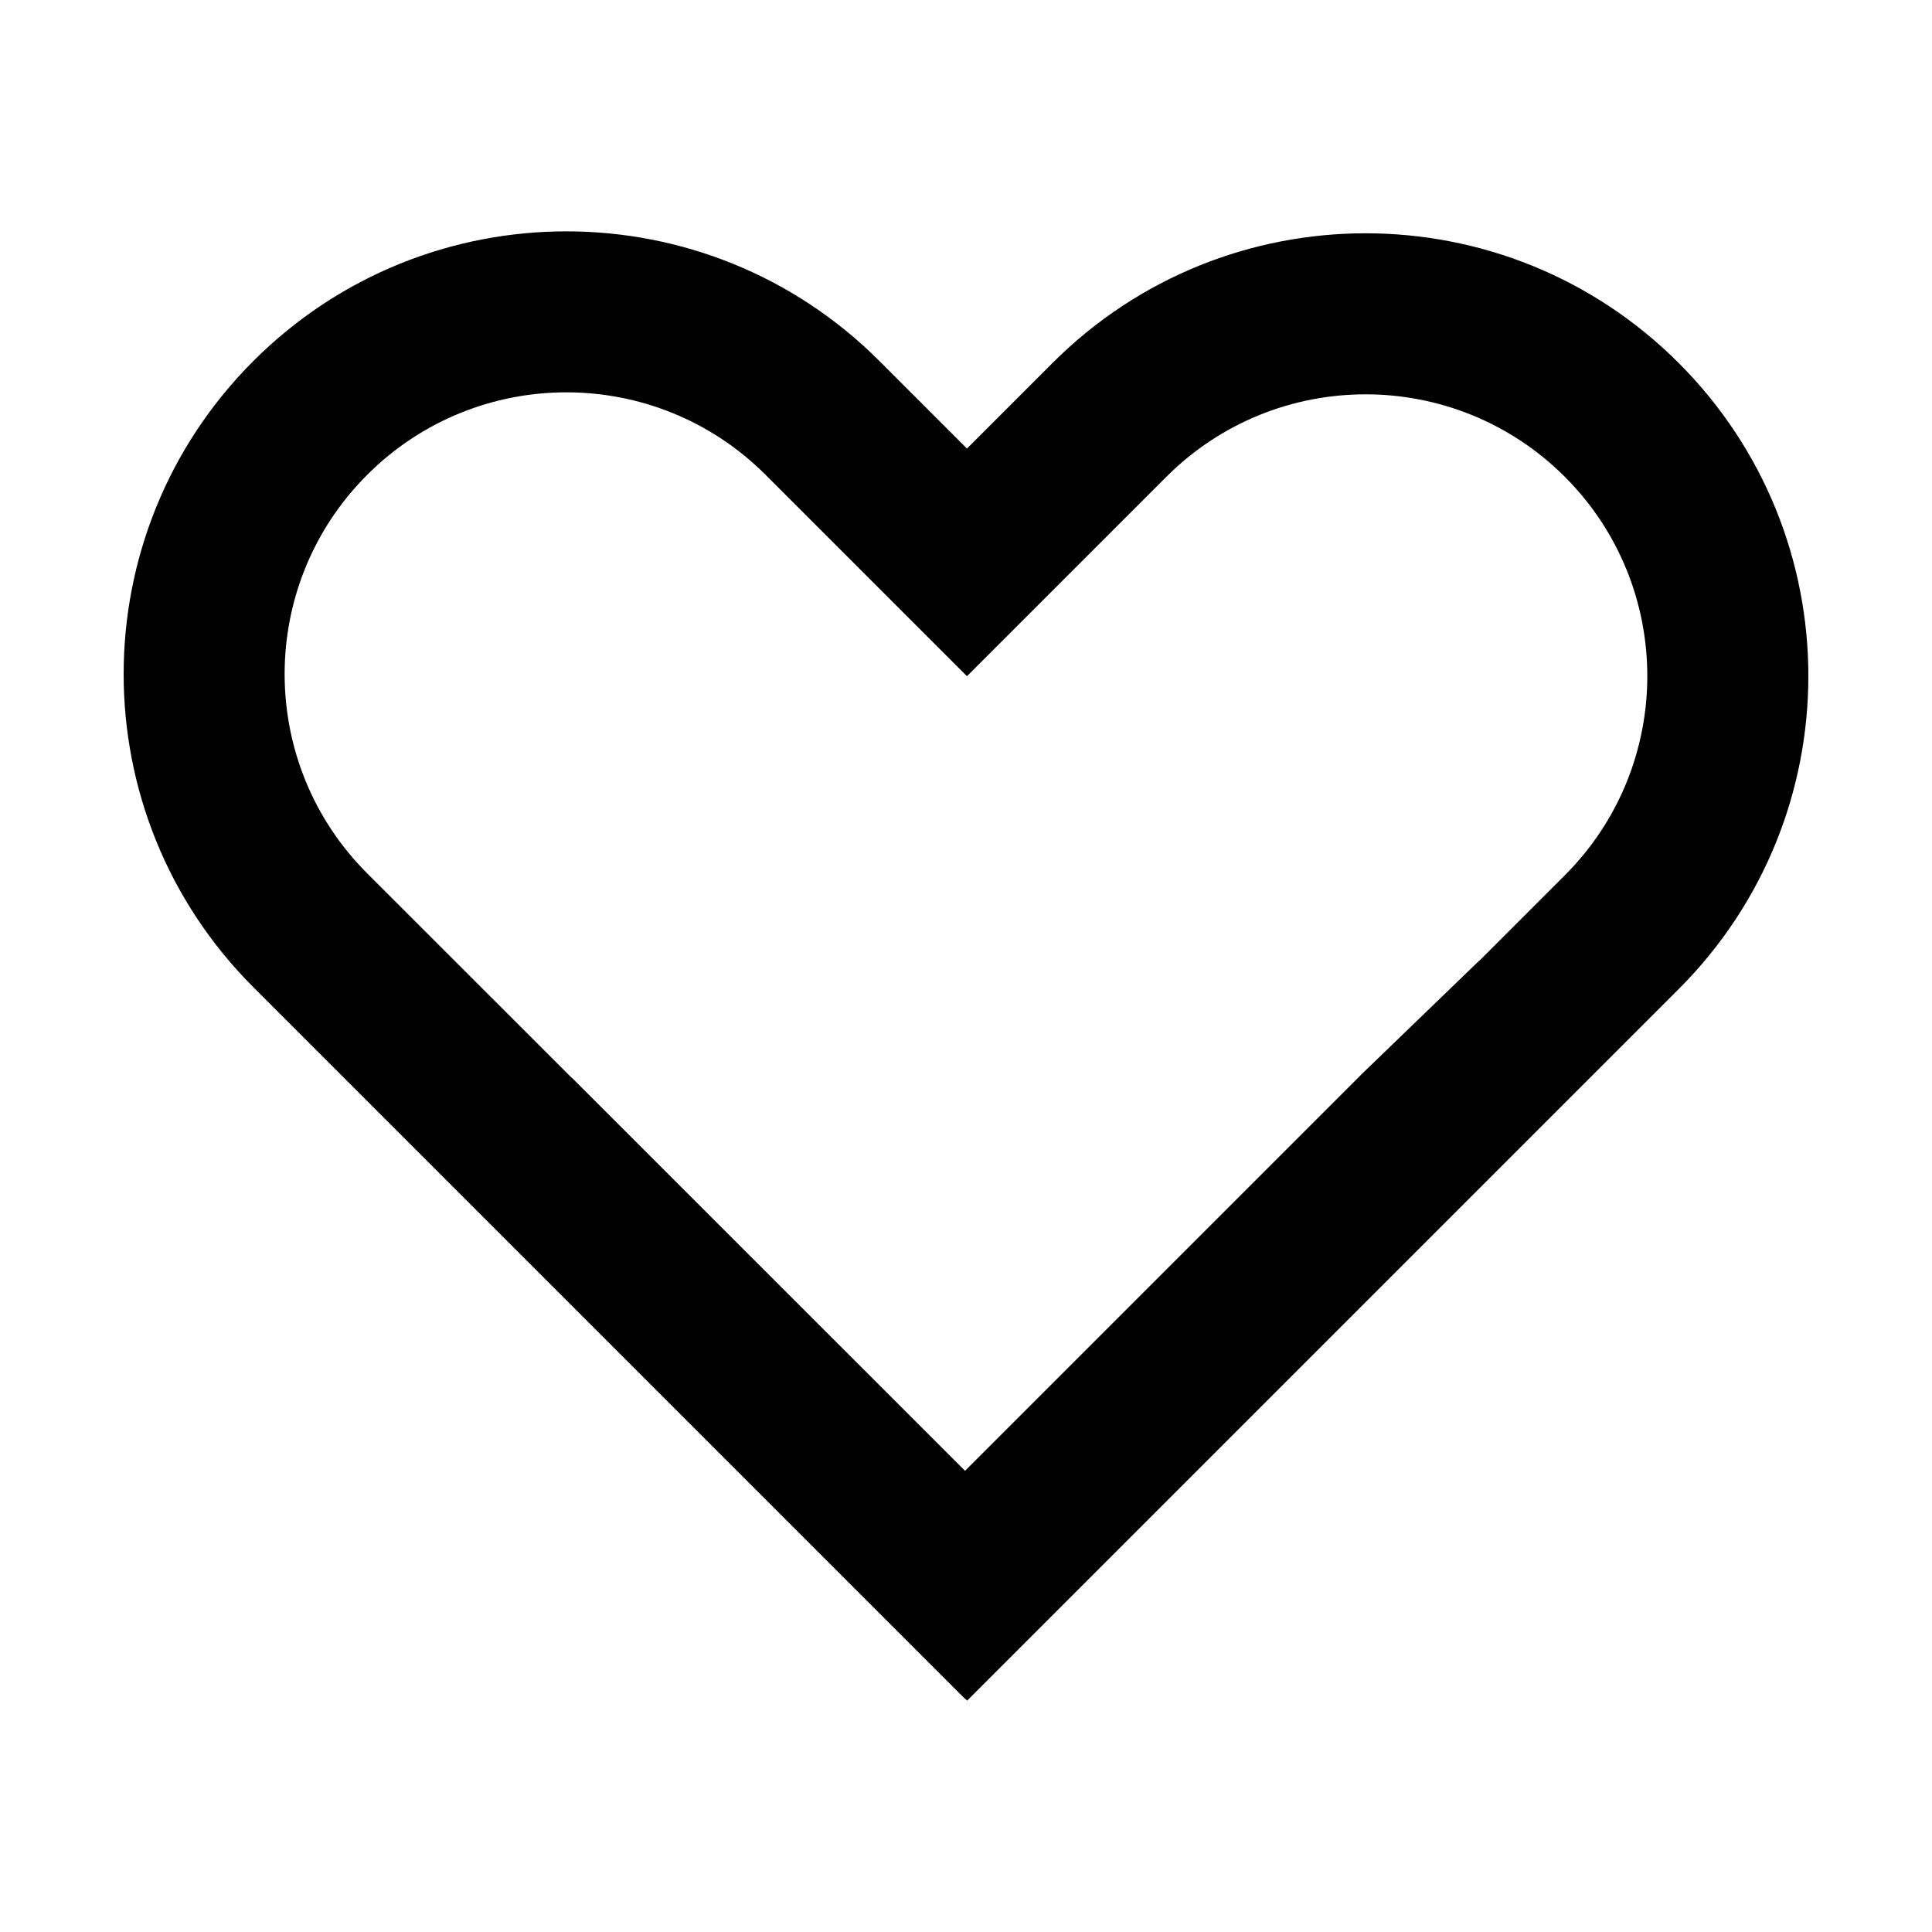
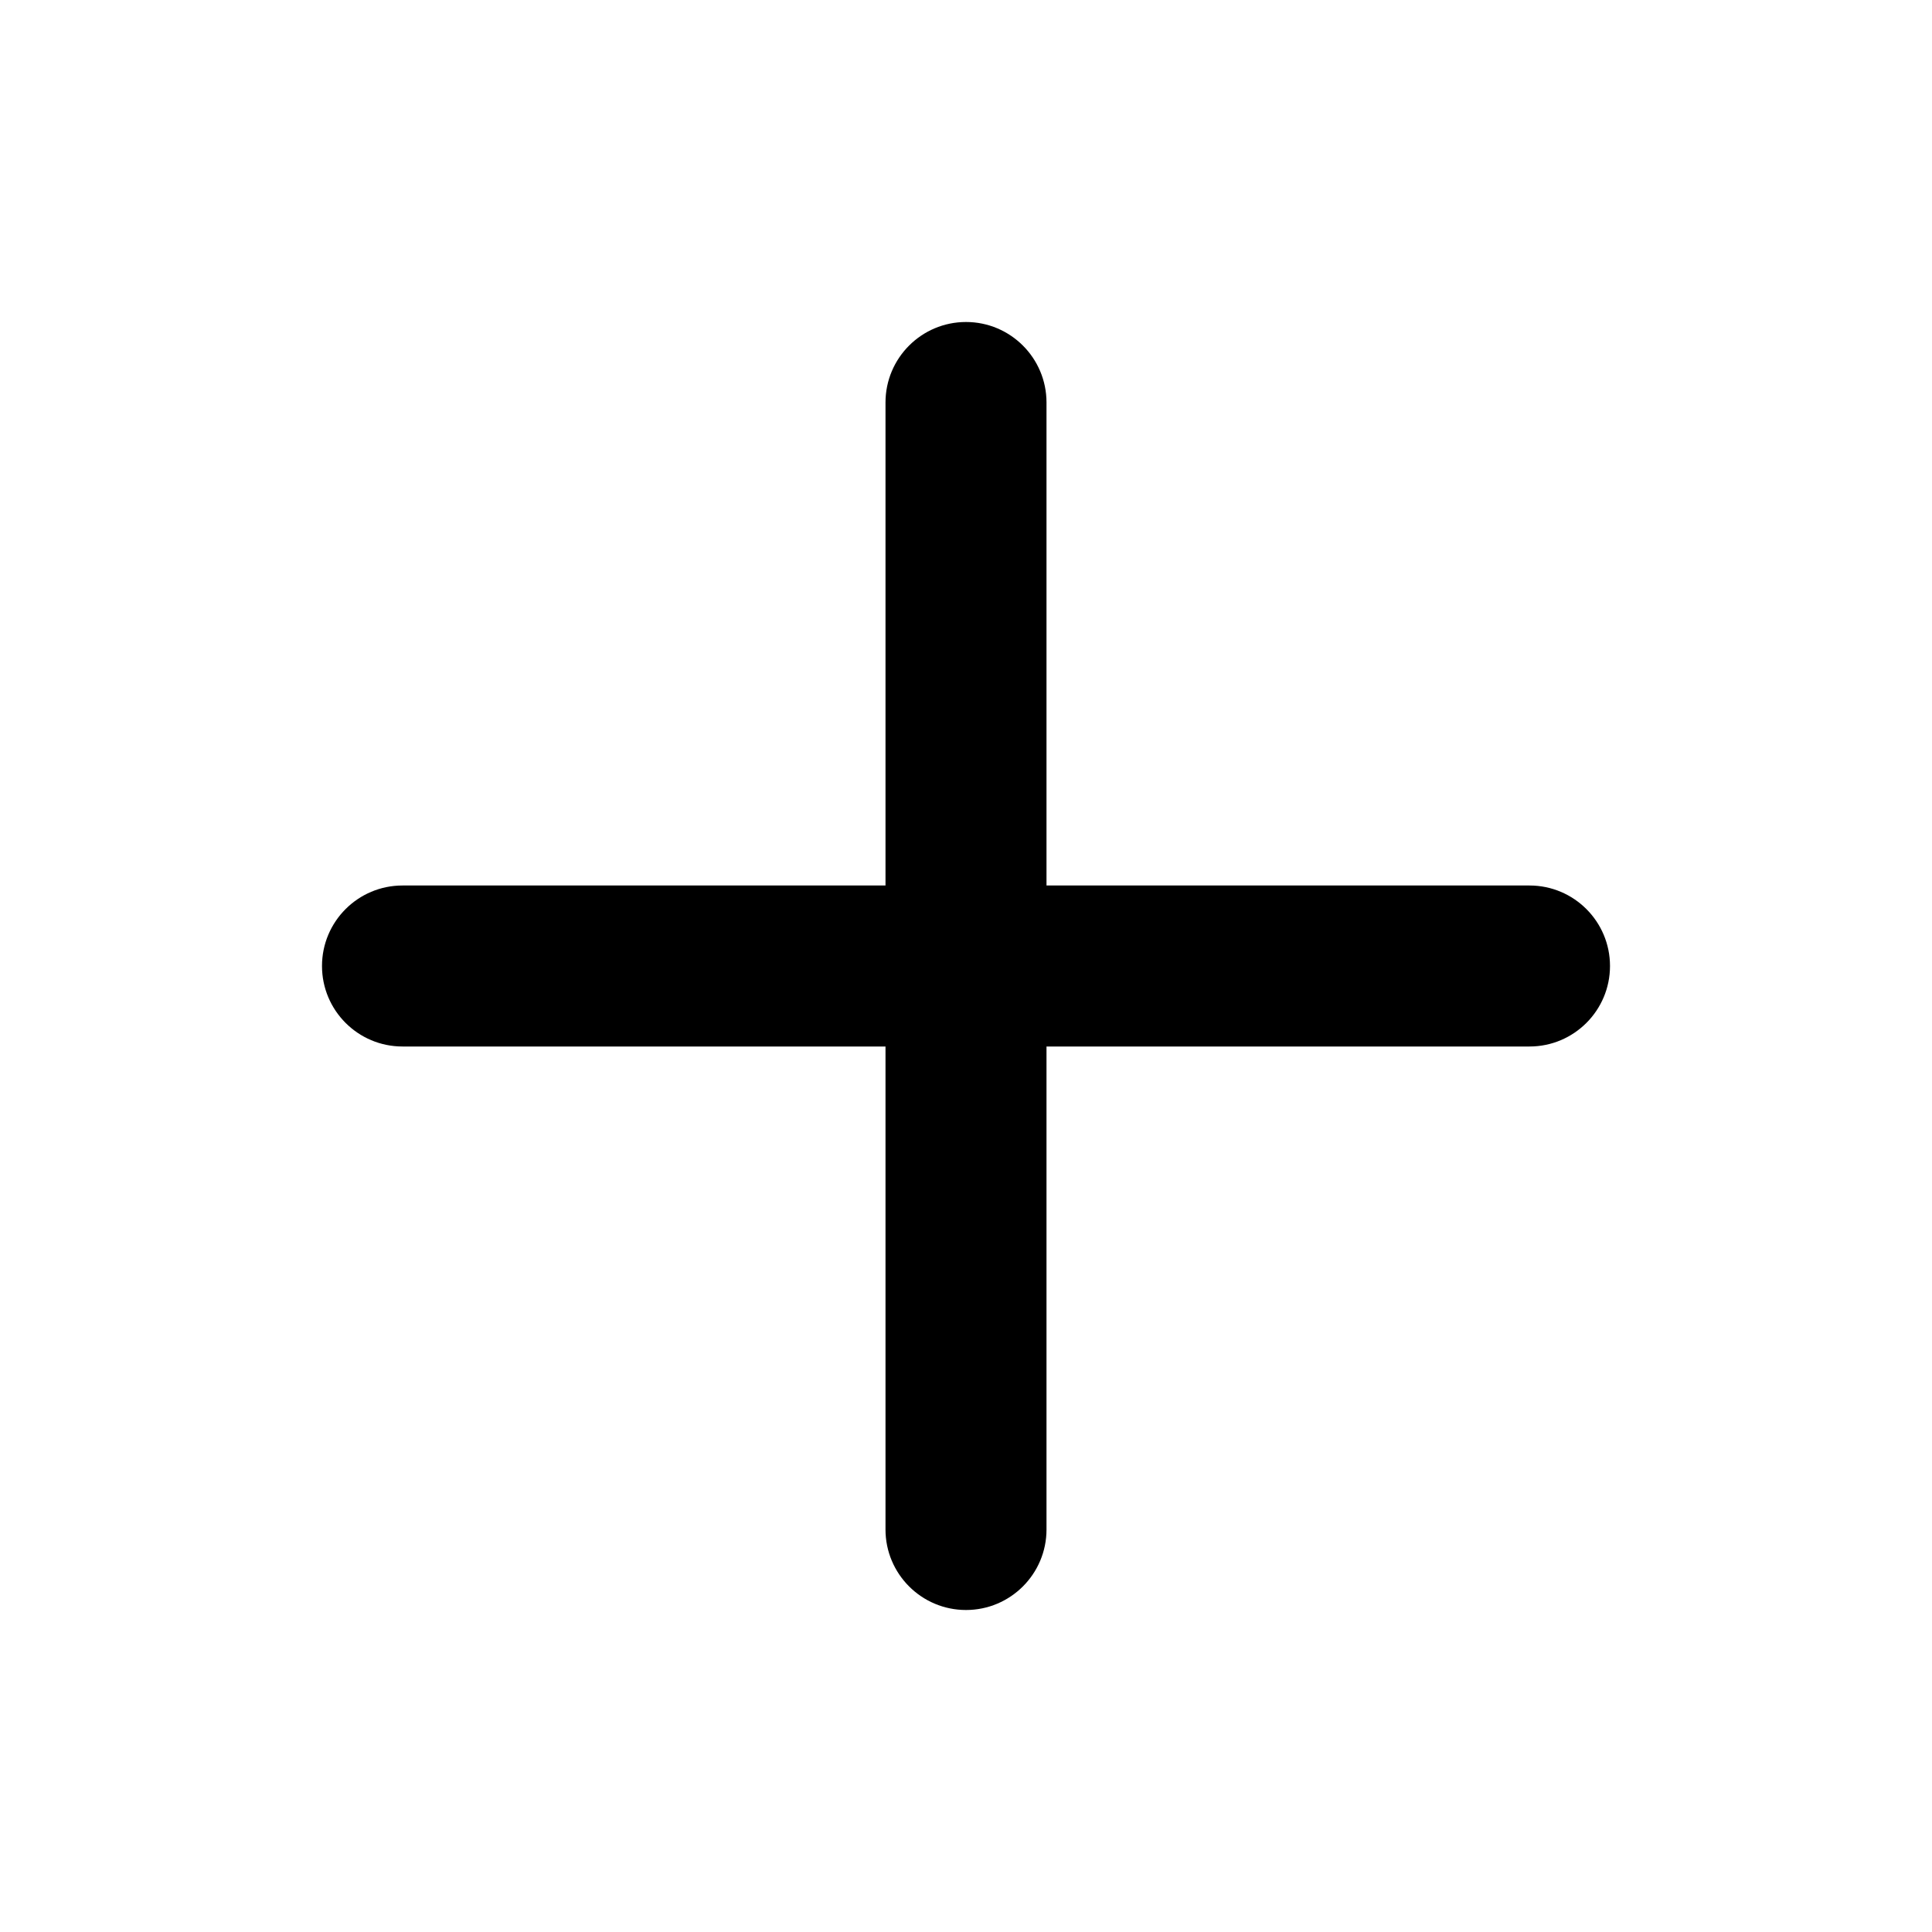
<svg xmlns="http://www.w3.org/2000/svg" width="24" height="24" viewBox="0 0 24 24" fill="none">
-   <path fill-rule="evenodd" clip-rule="evenodd" d="M12.012 5.572L10.925 4.485C8.777 2.337 5.295 2.337 3.147 4.485C0.999 6.633 0.999 10.115 3.147 12.263L11.986 21.102L11.988 21.1L12.014 21.126L20.853 12.287C23.001 10.139 23.001 6.657 20.853 4.509C18.705 2.361 15.223 2.361 13.075 4.509L12.012 5.572ZM11.988 18.271L16.924 13.335L18.375 11.934L18.376 11.936L19.439 10.873C20.805 9.506 20.805 7.29 19.439 5.923C18.072 4.557 15.856 4.557 14.489 5.923L12.013 8.399L12.006 8.392L12.005 8.393L9.511 5.899C8.144 4.532 5.928 4.532 4.561 5.899C3.194 7.266 3.194 9.482 4.561 10.849L7.101 13.388L7.102 13.386L11.988 18.271Z" fill="currentColor" />
+   <path d="M12 4C11.448 4 11 4.448 11 5V11H5C4.448 11 4 11.448 4 12C4 12.552 4.448 13 5 13H11V19C11 19.552 11.448 20 12 20C12.552 20 13 19.552 13 19V13H19C19.552 13 20 12.552 20 12C20 11.448 19.552 11 19 11H13V5C13 4.448 12.552 4 12 4Z" fill="currentColor" />
</svg>
